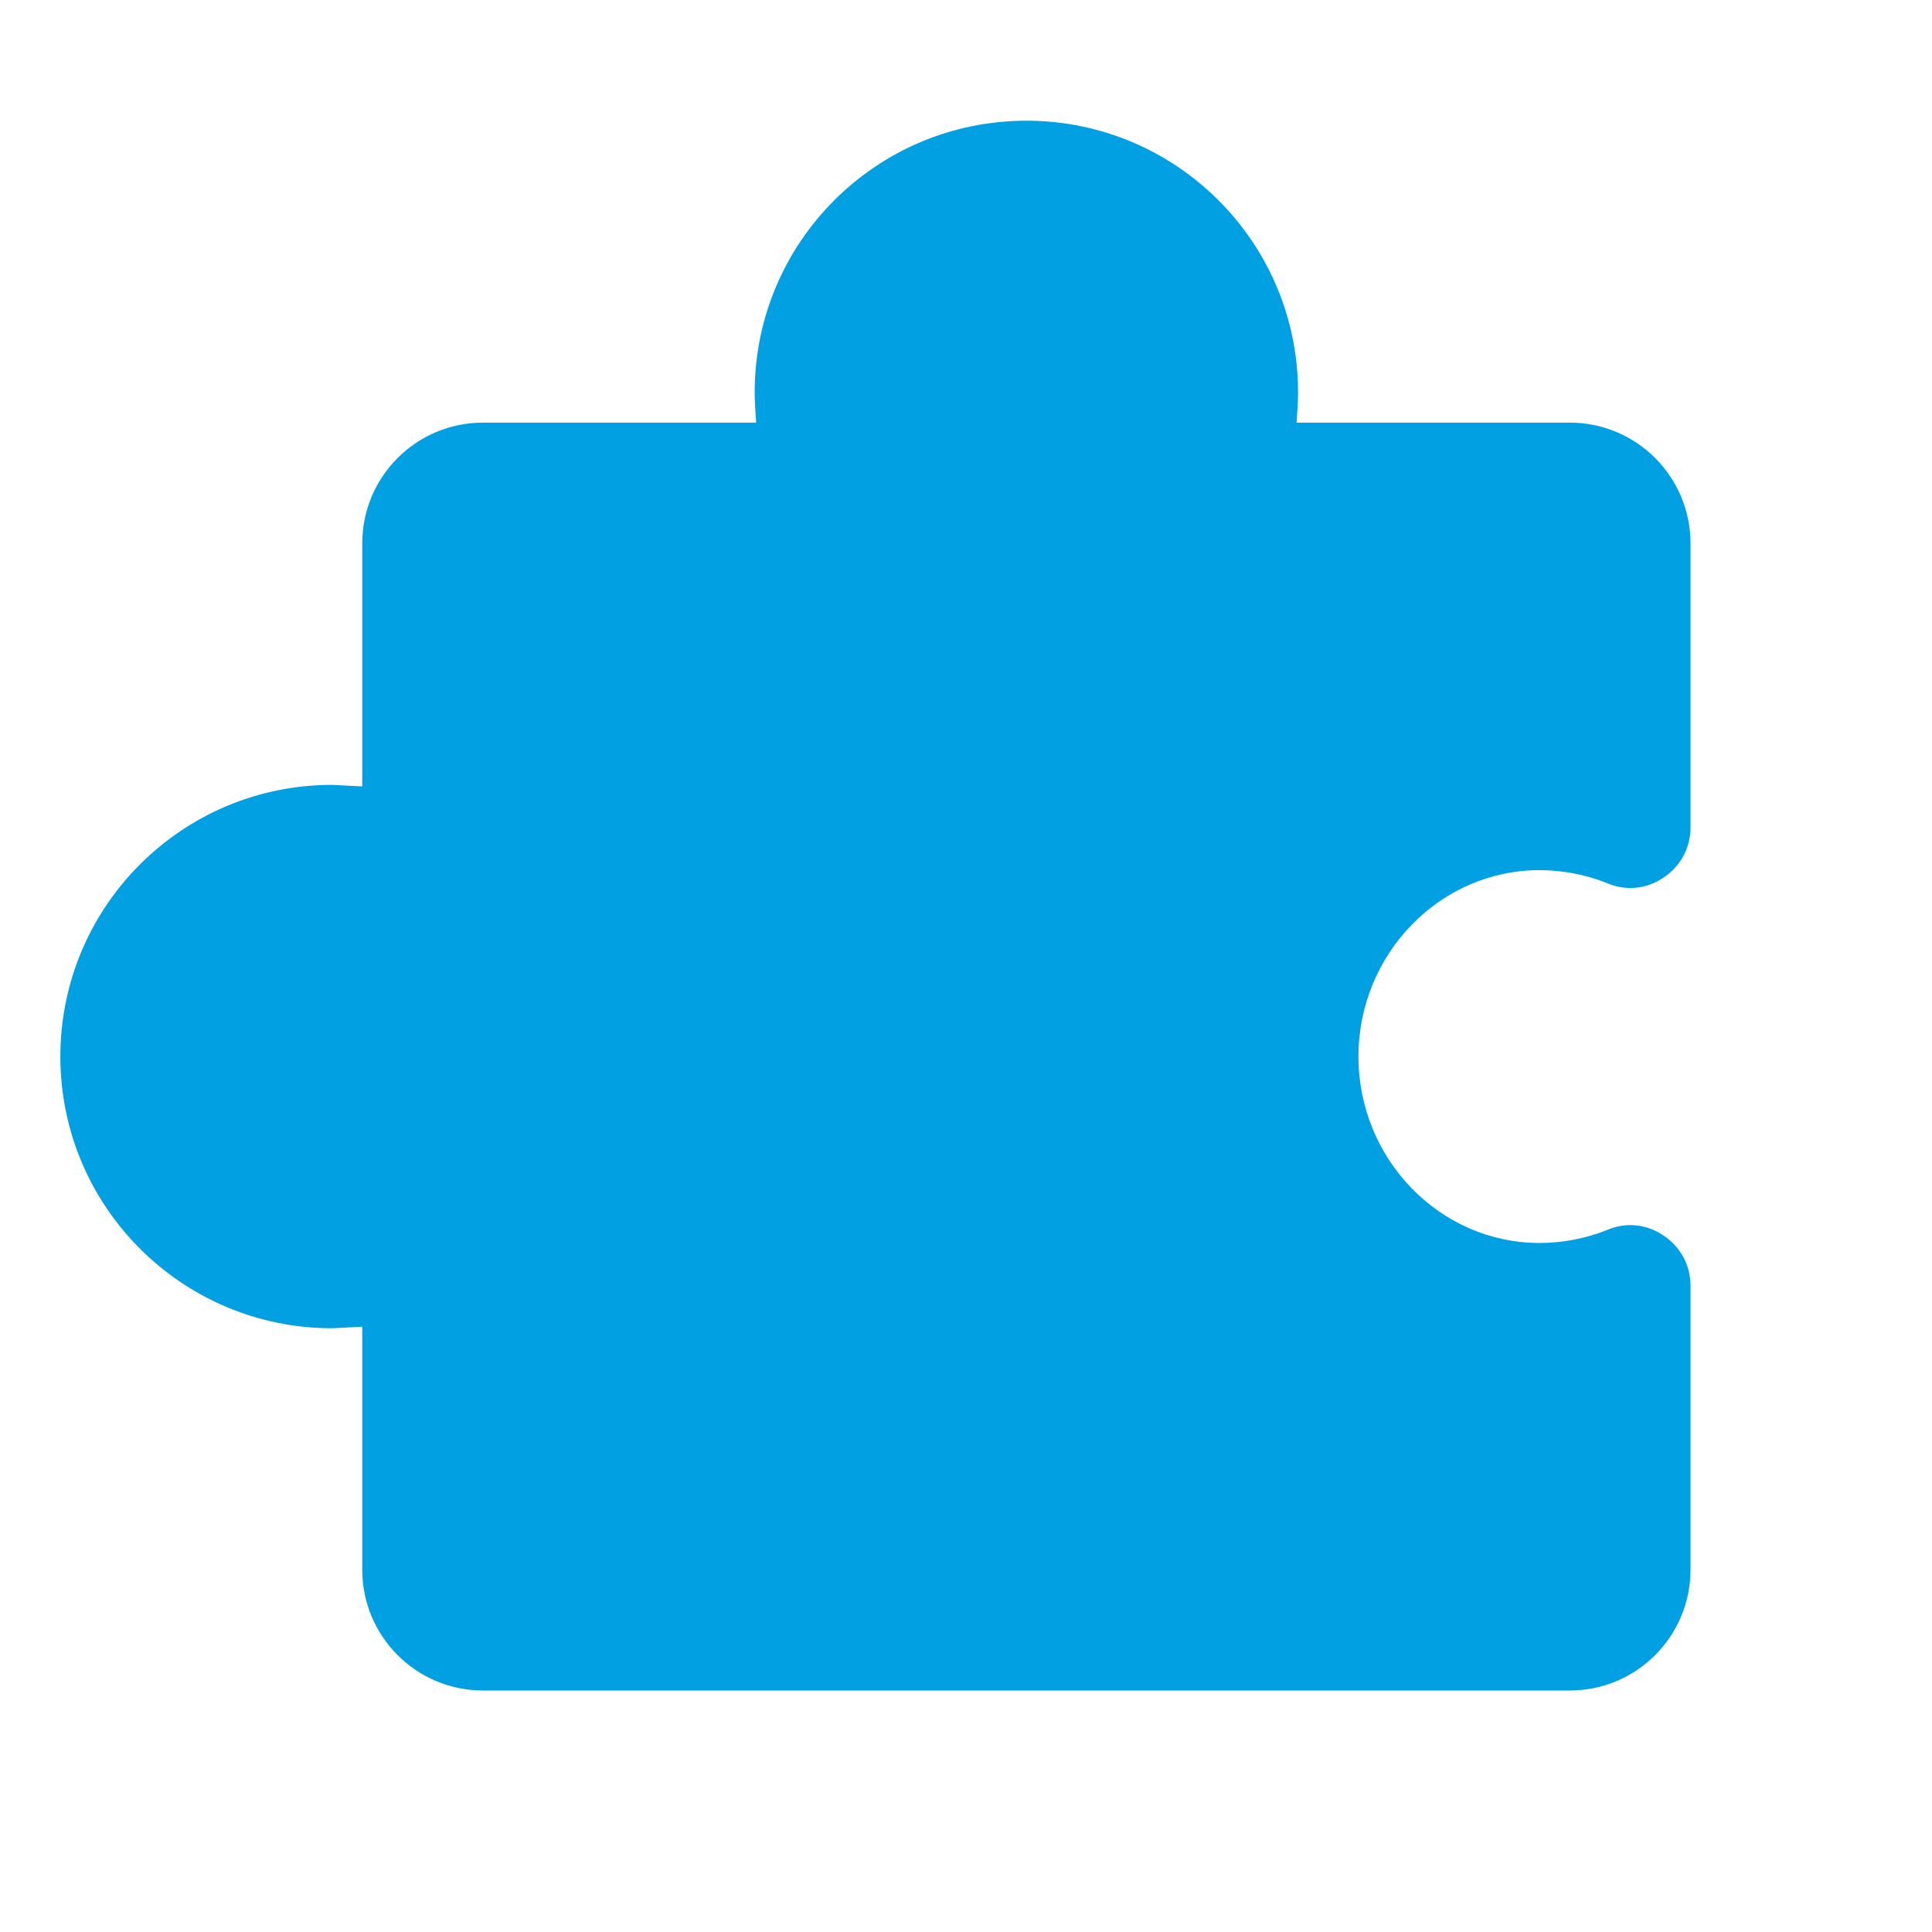
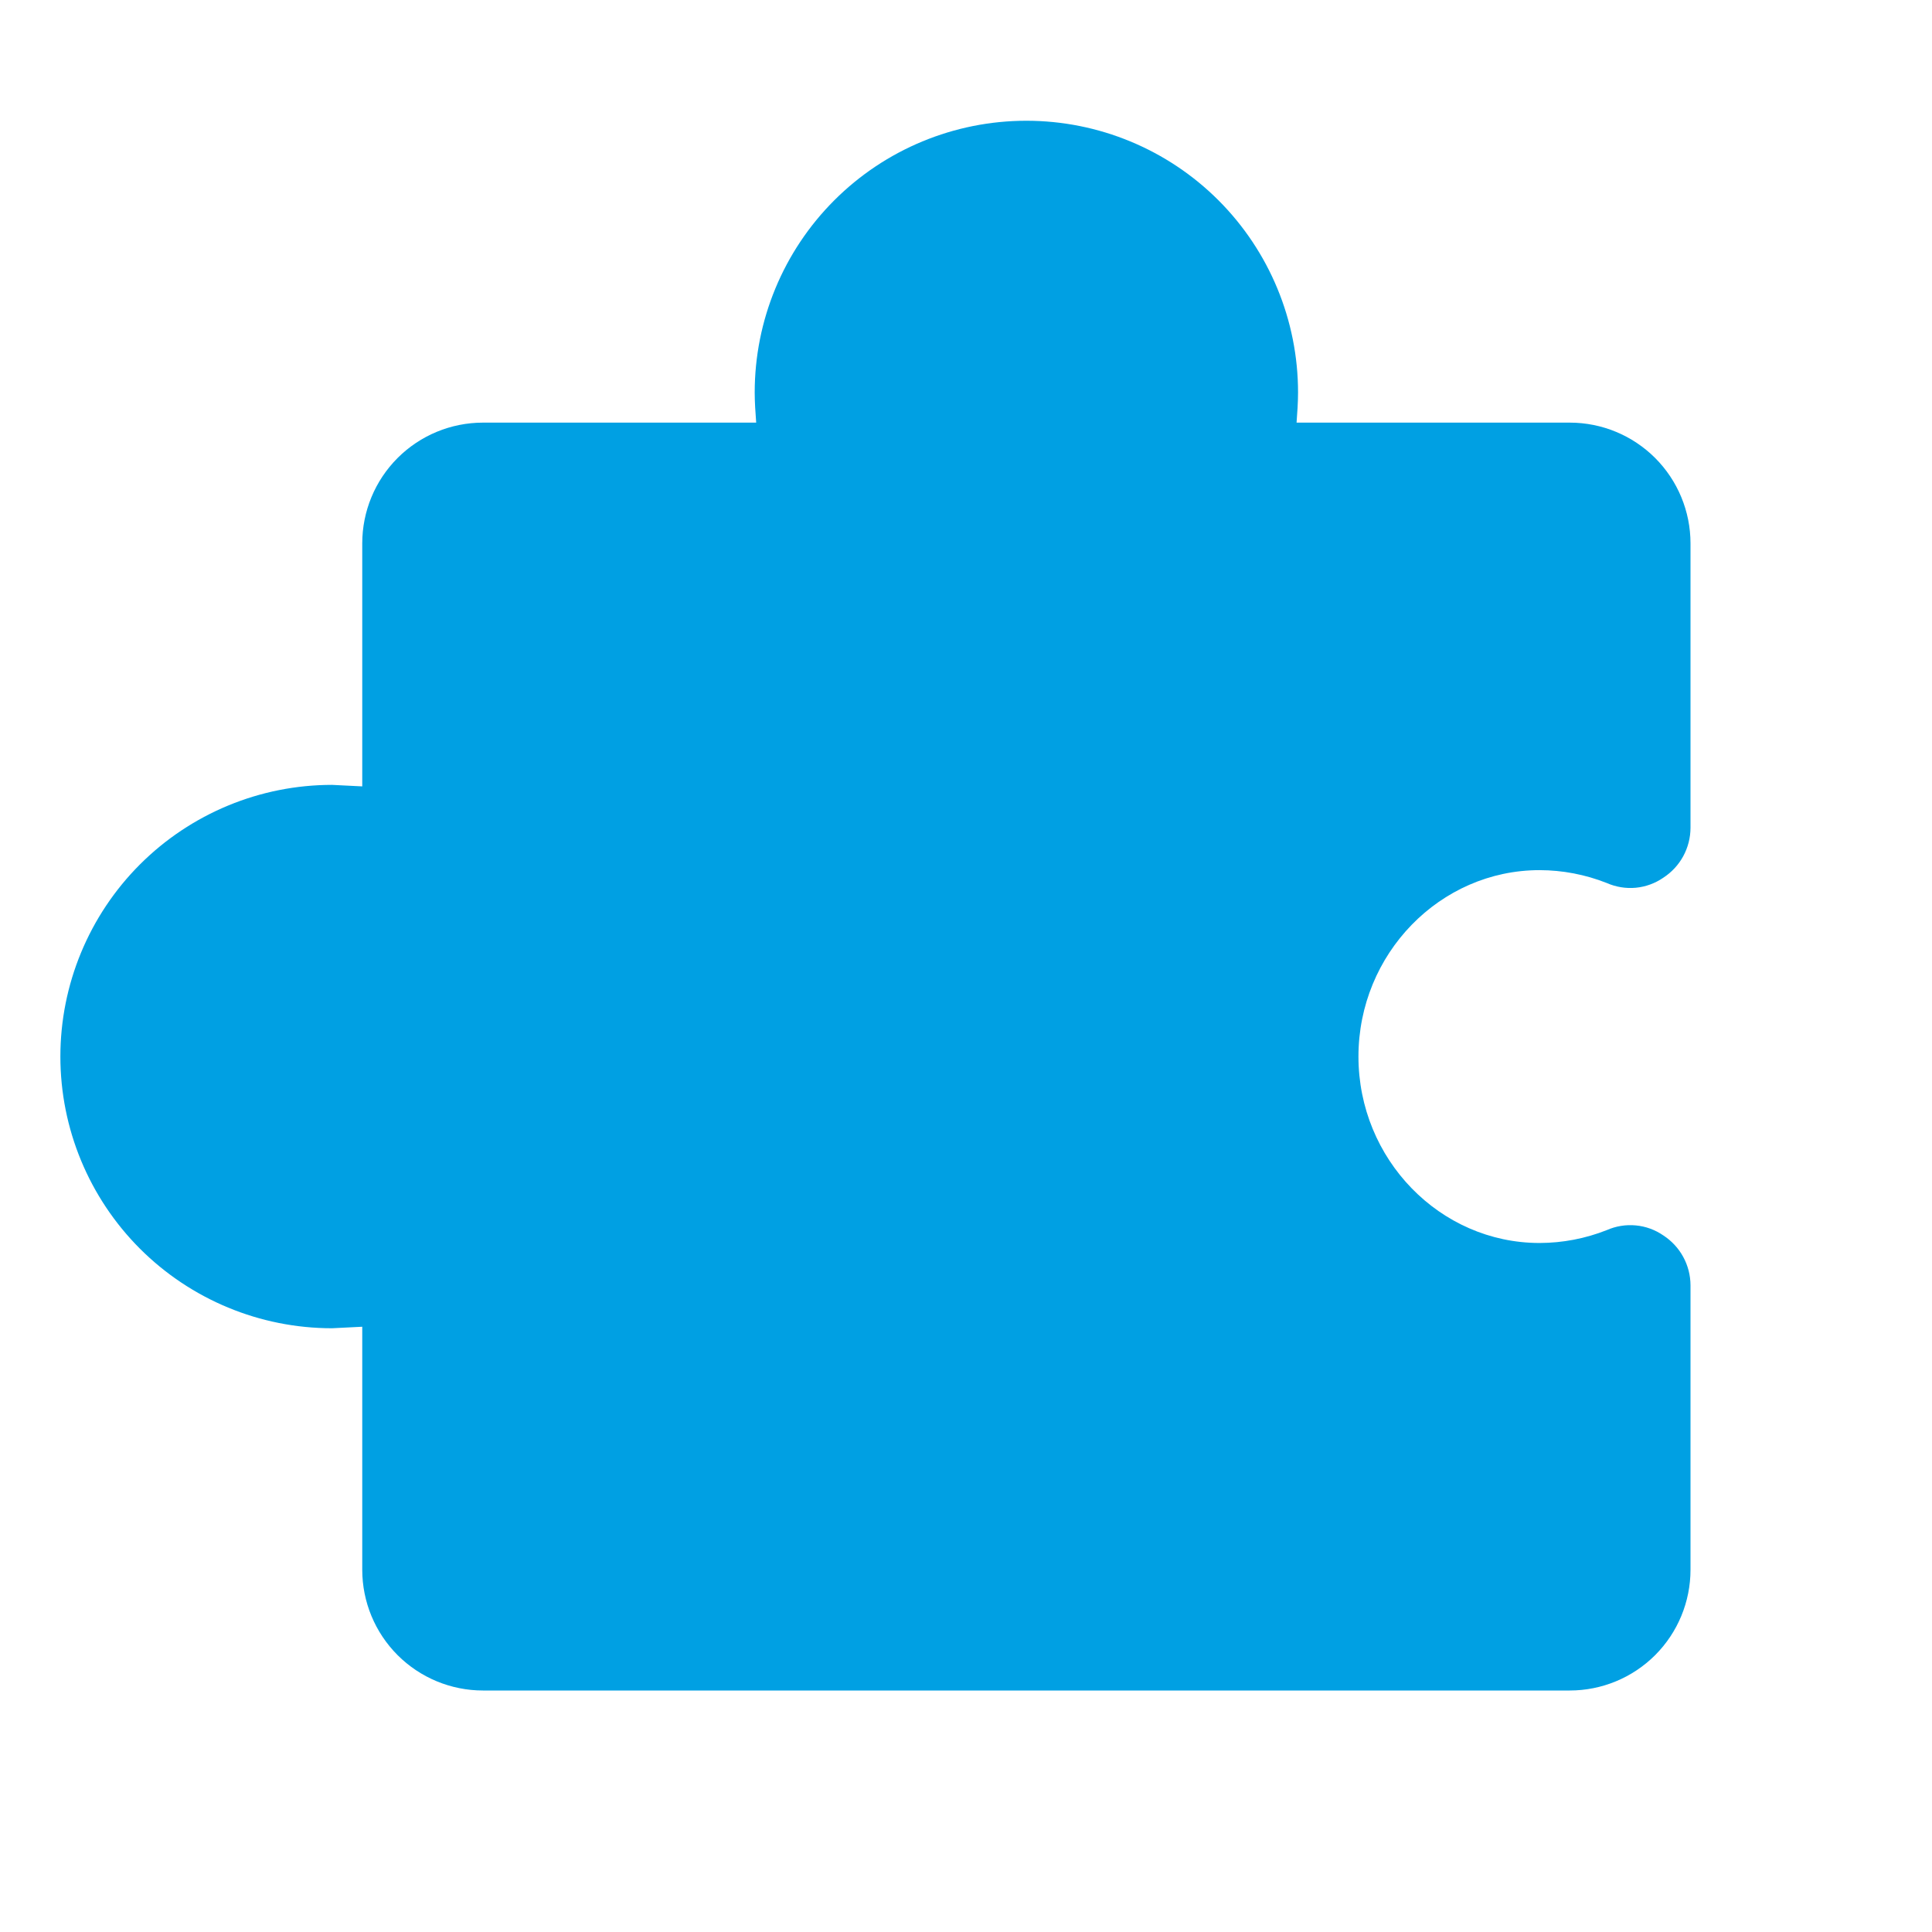
- <svg xmlns="http://www.w3.org/2000/svg" width="60" height="60" fill="none">
-   <path d="M38.86 52.5h9.89a3.75 3.75 0 003.75-3.75v-8.836a1.852 1.852 0 00-.844-1.547 1.805 1.805 0 00-1.758-.164 5.696 5.696 0 01-2.086.399c-3.093 0-5.624-2.602-5.624-5.79 0-3.187 2.53-5.789 5.624-5.789a5.704 5.704 0 012.086.399 1.805 1.805 0 001.758-.164 1.85 1.85 0 00.844-1.547v-8.836a3.75 3.75 0 00-3.75-3.75h-8.484c.023-.305.047-.633.047-.938a8.438 8.438 0 00-16.876 0c0 .305.024.633.047.938H15a3.75 3.75 0 00-3.75 3.75v7.547l-.938-.047a8.437 8.437 0 100 16.875l.938-.047v7.547A3.75 3.75 0 0015 52.5h9.89" fill="#00A0E3" />
+ <svg xmlns="http://www.w3.org/2000/svg" width="60" height="60" viewBox="0 0 60 60" fill="none">
+   <path d="M38.859 52.5H48.75C49.745 52.5 50.698 52.105 51.402 51.402C52.105 50.698 52.5 49.745 52.5 48.75V39.914C52.499 39.606 52.421 39.304 52.274 39.034C52.127 38.764 51.914 38.535 51.656 38.367C51.402 38.192 51.107 38.084 50.799 38.056C50.491 38.027 50.181 38.078 49.898 38.203C49.234 38.465 48.527 38.601 47.812 38.602C44.719 38.602 42.188 36 42.188 32.812C42.188 29.625 44.719 27.023 47.812 27.023C48.527 27.024 49.234 27.16 49.898 27.422C50.181 27.547 50.491 27.598 50.799 27.57C51.107 27.541 51.402 27.433 51.656 27.258C51.914 27.09 52.127 26.861 52.274 26.591C52.421 26.321 52.499 26.019 52.5 25.711V16.875C52.5 15.88 52.105 14.927 51.402 14.223C50.698 13.52 49.745 13.125 48.75 13.125H40.266C40.289 12.82 40.312 12.492 40.312 12.188C40.312 9.95 39.423 7.804 37.841 6.221C36.259 4.639 34.113 3.75 31.875 3.75C29.637 3.75 27.491 4.639 25.909 6.221C24.326 7.804 23.438 9.95 23.438 12.188C23.438 12.492 23.461 12.82 23.484 13.125H15C14.005 13.125 13.052 13.52 12.348 14.223C11.645 14.927 11.25 15.88 11.25 16.875V24.422L10.312 24.375C8.075 24.375 5.929 25.264 4.346 26.846C2.764 28.429 1.875 30.575 1.875 32.812C1.875 35.05 2.764 37.196 4.346 38.779C5.929 40.361 8.075 41.25 10.312 41.25L11.25 41.203V48.75C11.25 49.745 11.645 50.698 12.348 51.402C13.052 52.105 14.005 52.5 15 52.5H24.891" fill="#00A0E3" />
</svg>
